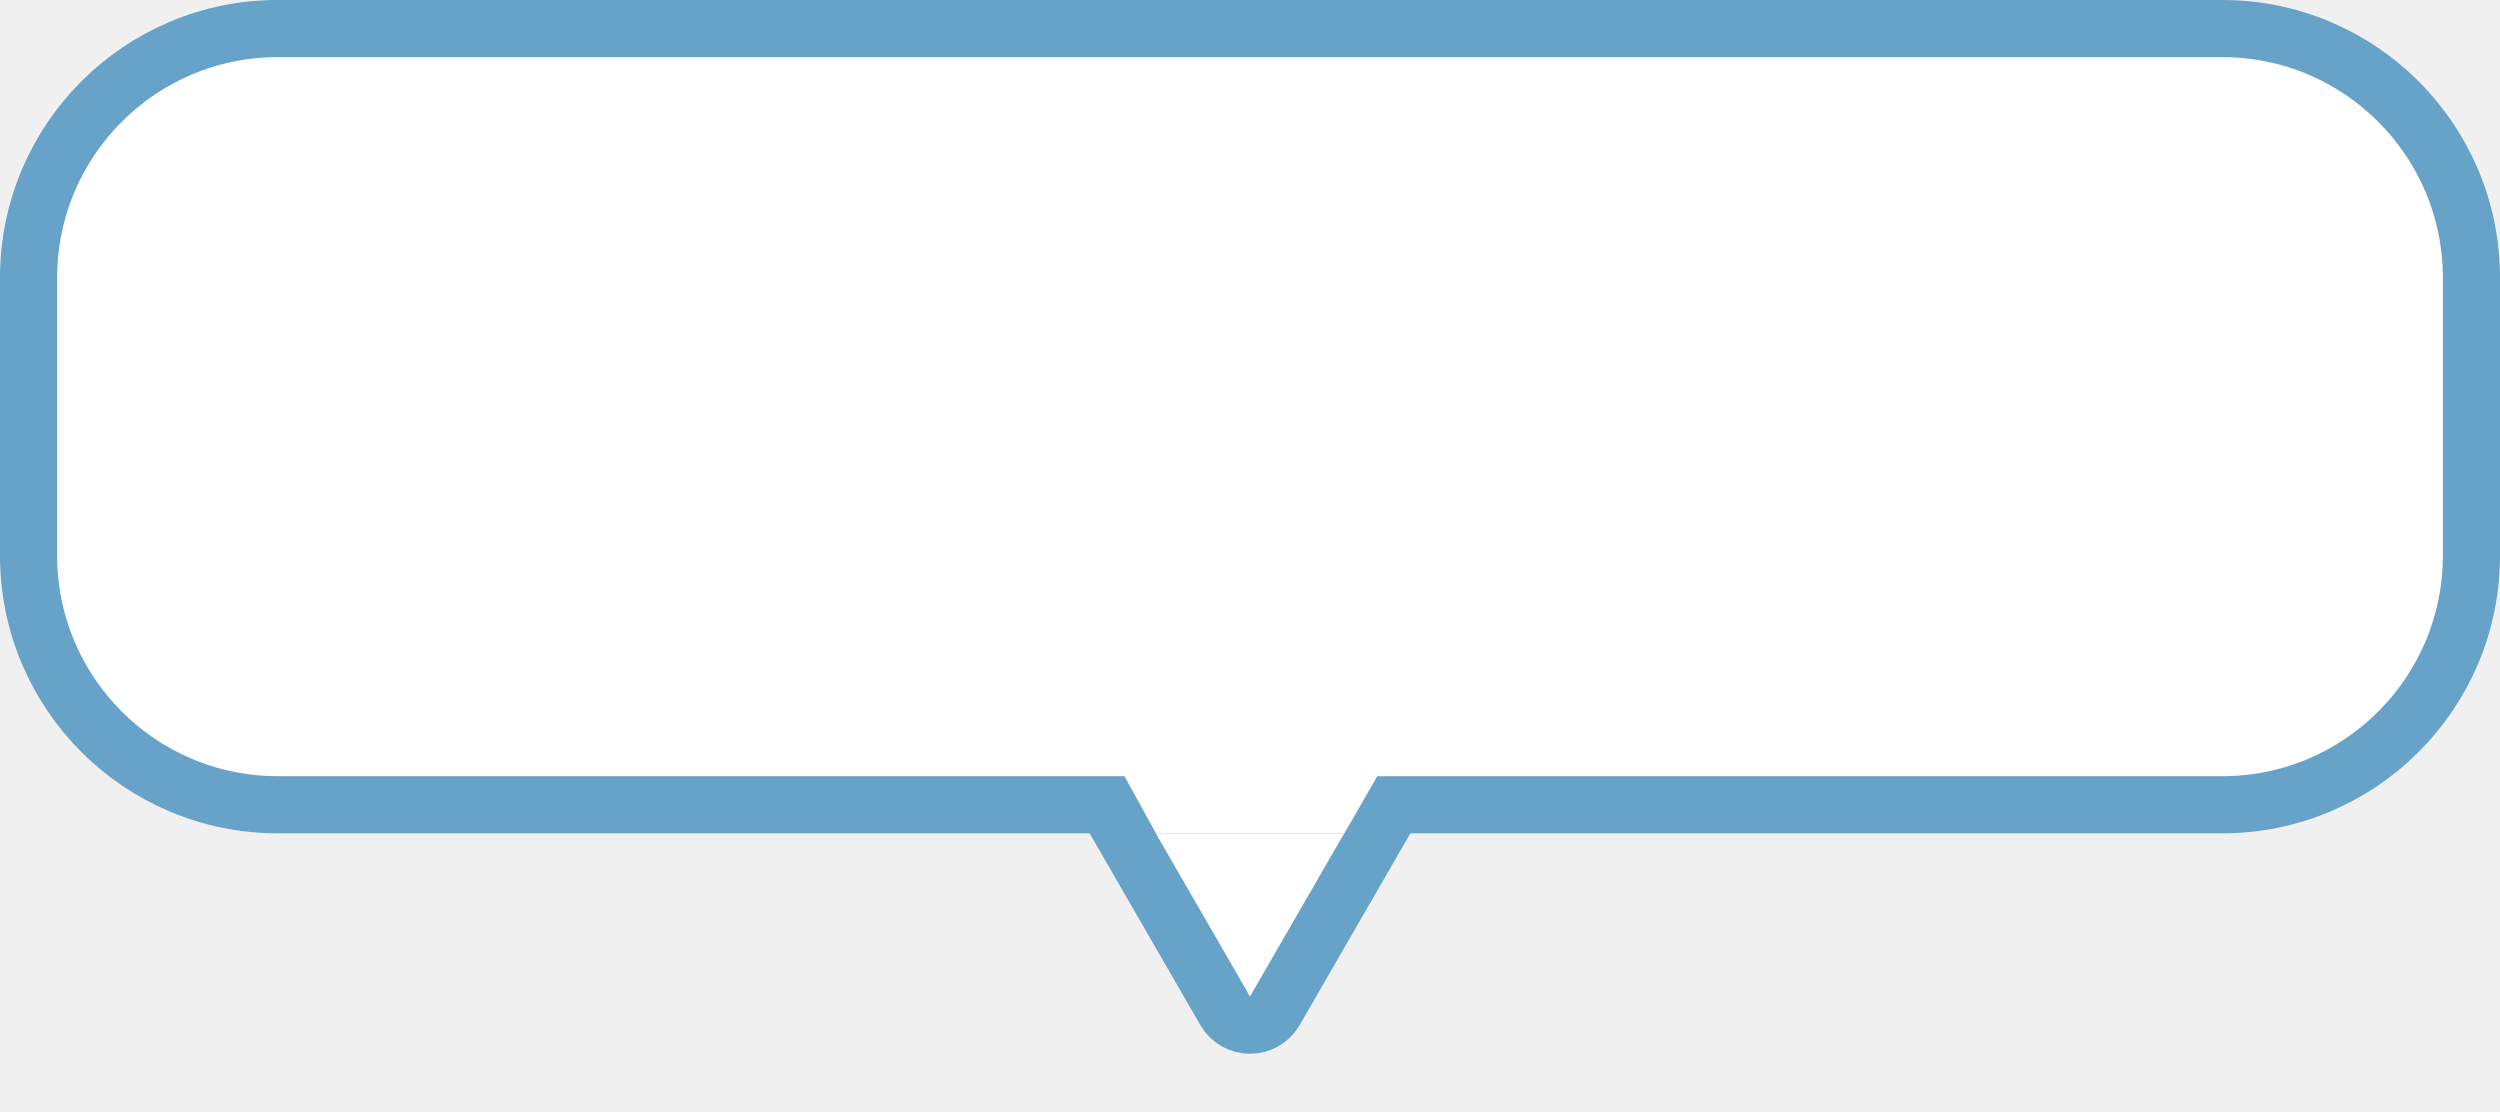
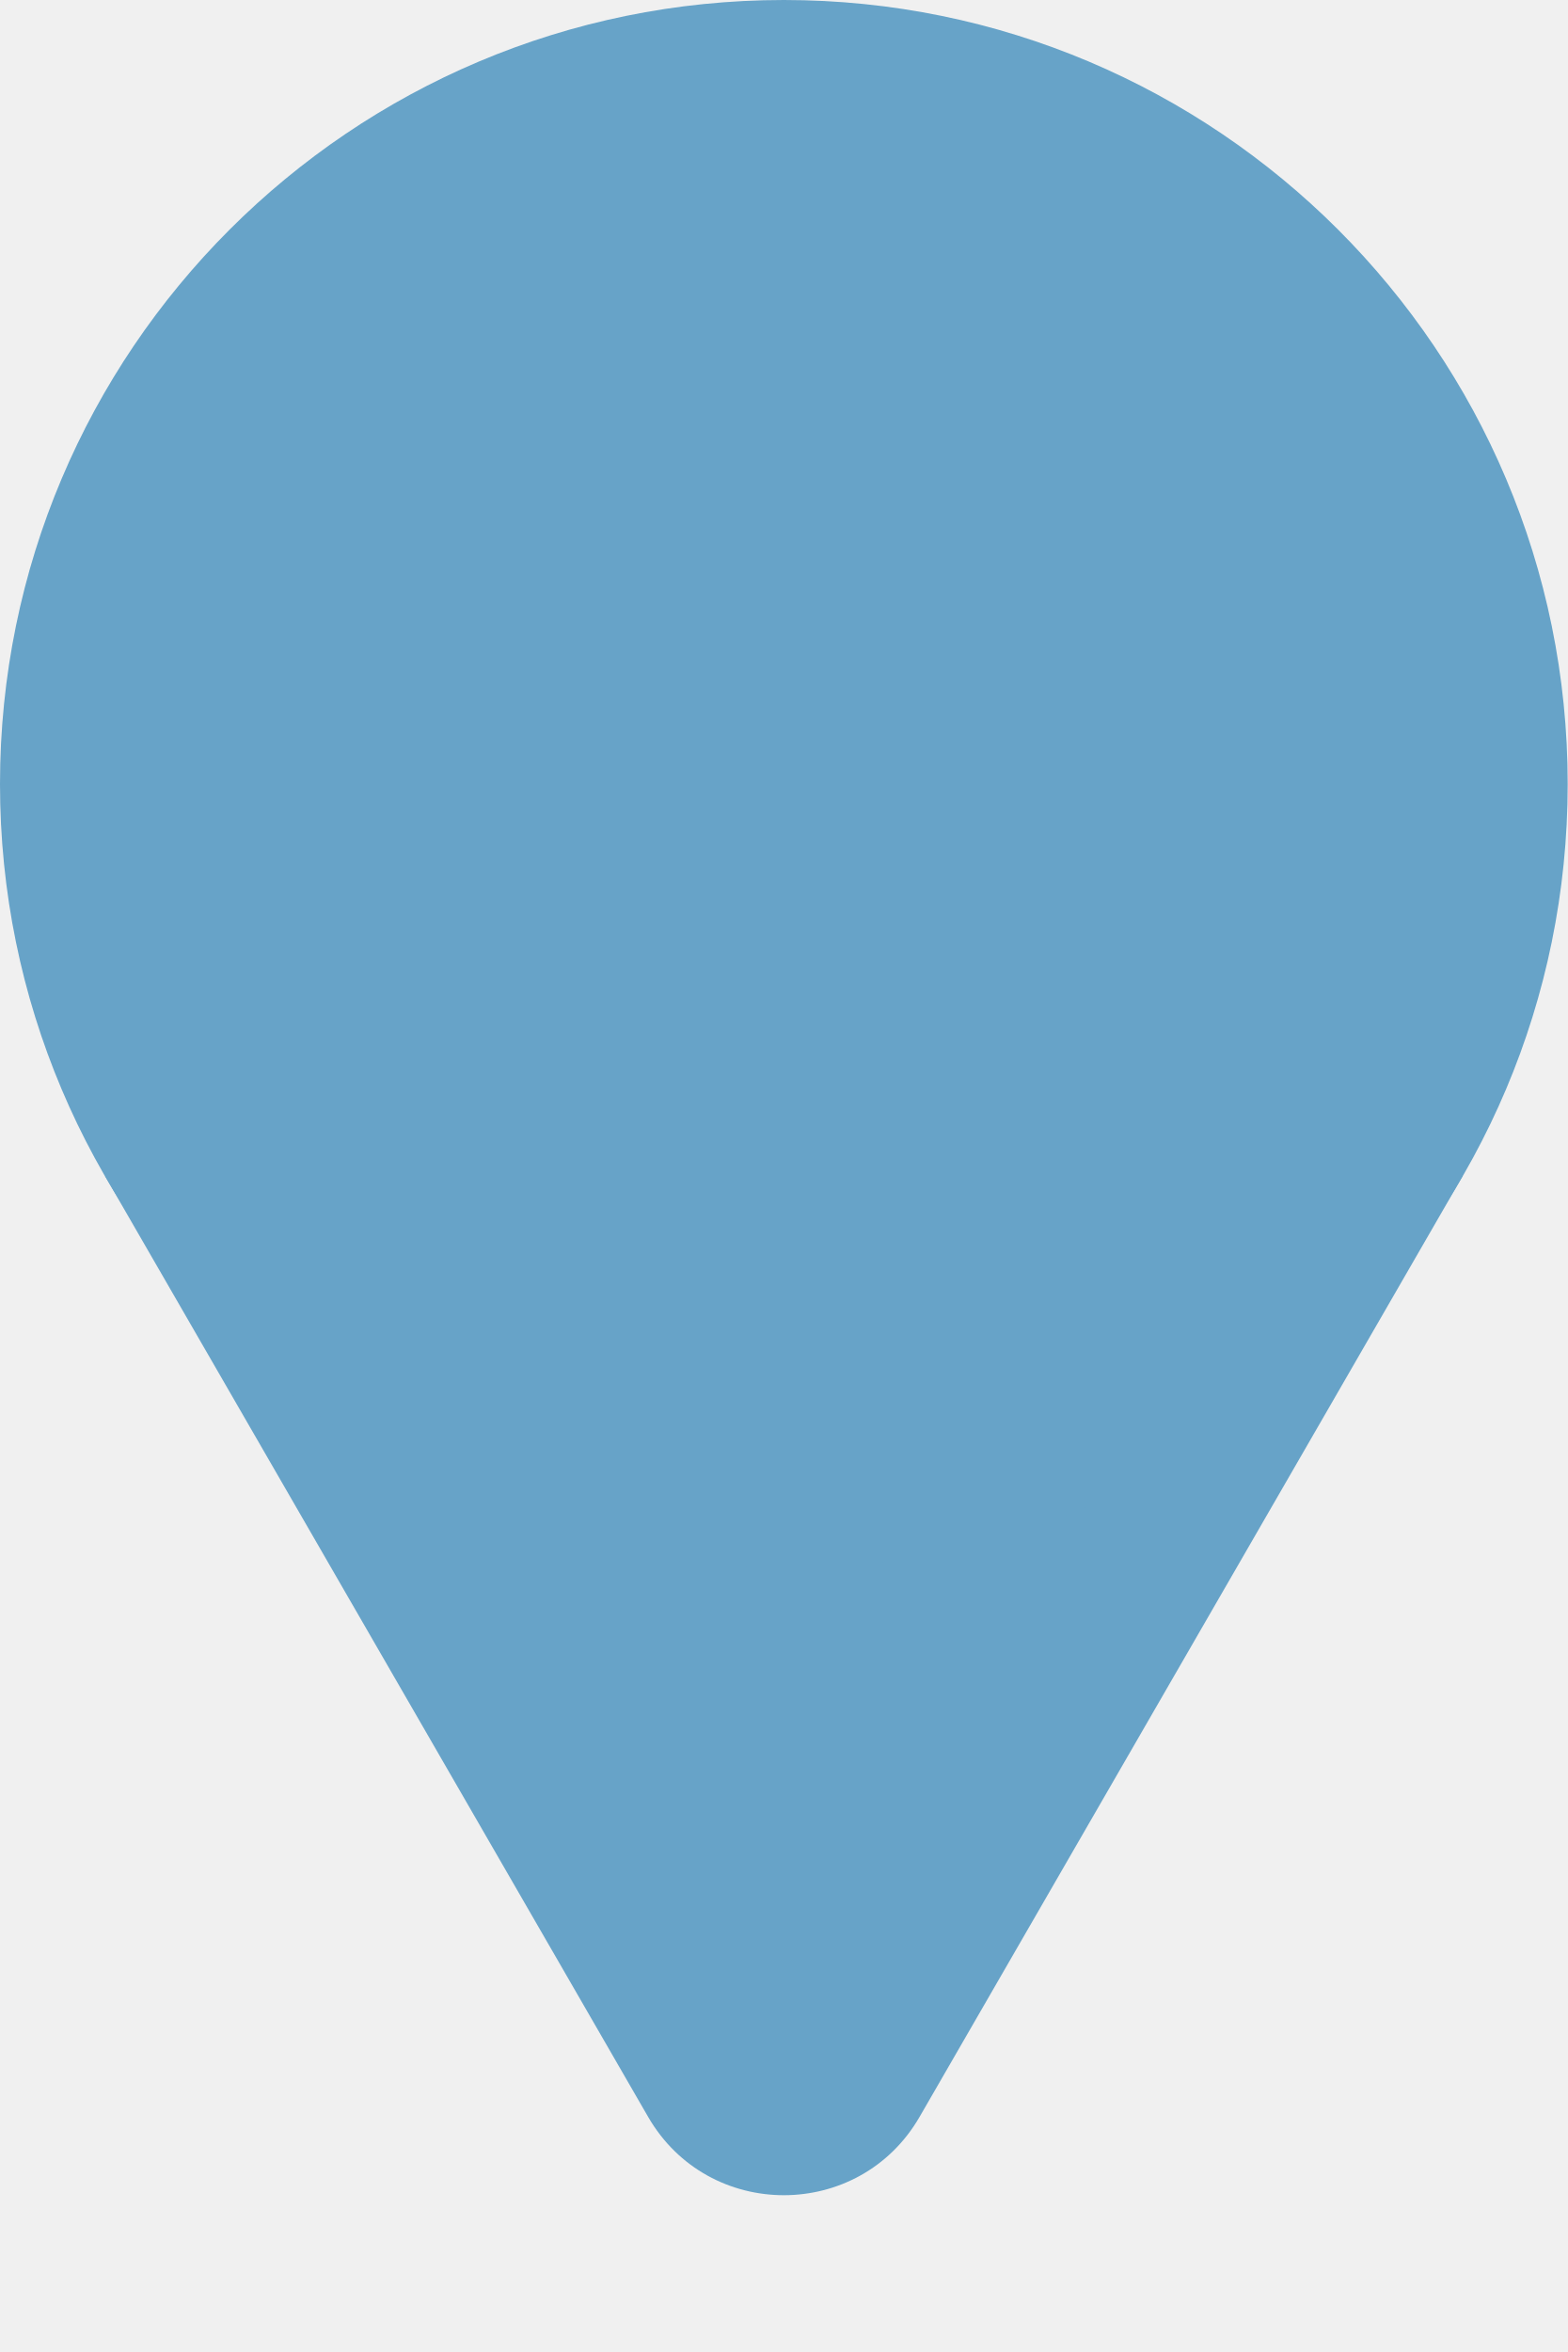
- <svg xmlns="http://www.w3.org/2000/svg" width="63" height="28" viewBox="0 0 63 28" fill="none">
-   <path d="M32.125 25.473C31.847 25.953 31.153 25.953 30.875 25.473L27.747 20.056C27.469 19.574 27.817 18.973 28.373 18.973H34.627C35.183 18.973 35.531 19.574 35.253 20.056L32.125 25.473Z" fill="white" stroke="#67A3C8" stroke-width="1.444" />
-   <rect x="0.72" y="0.72" width="61.56" height="19.56" rx="6.28" fill="white" />
-   <rect x="0.72" y="0.72" width="61.56" height="19.56" rx="6.28" stroke="#67A3C8" stroke-width="1.44" />
-   <path d="M28.029 19L35.029 19L33.879 21H29.129L28.029 19Z" fill="white" />
+ <svg xmlns="http://www.w3.org/2000/svg" width="100" height="150" viewBox="0 0 100 150" fill="none">
+   <path d="M41.34 135C45.189 141.667 54.812 141.667 58.661 135L93.302 75H6.699L41.34 135Z" fill="#67A3C8" />
+   <rect width="100" height="100" rx="50" fill="#67A3C8" />
</svg>
